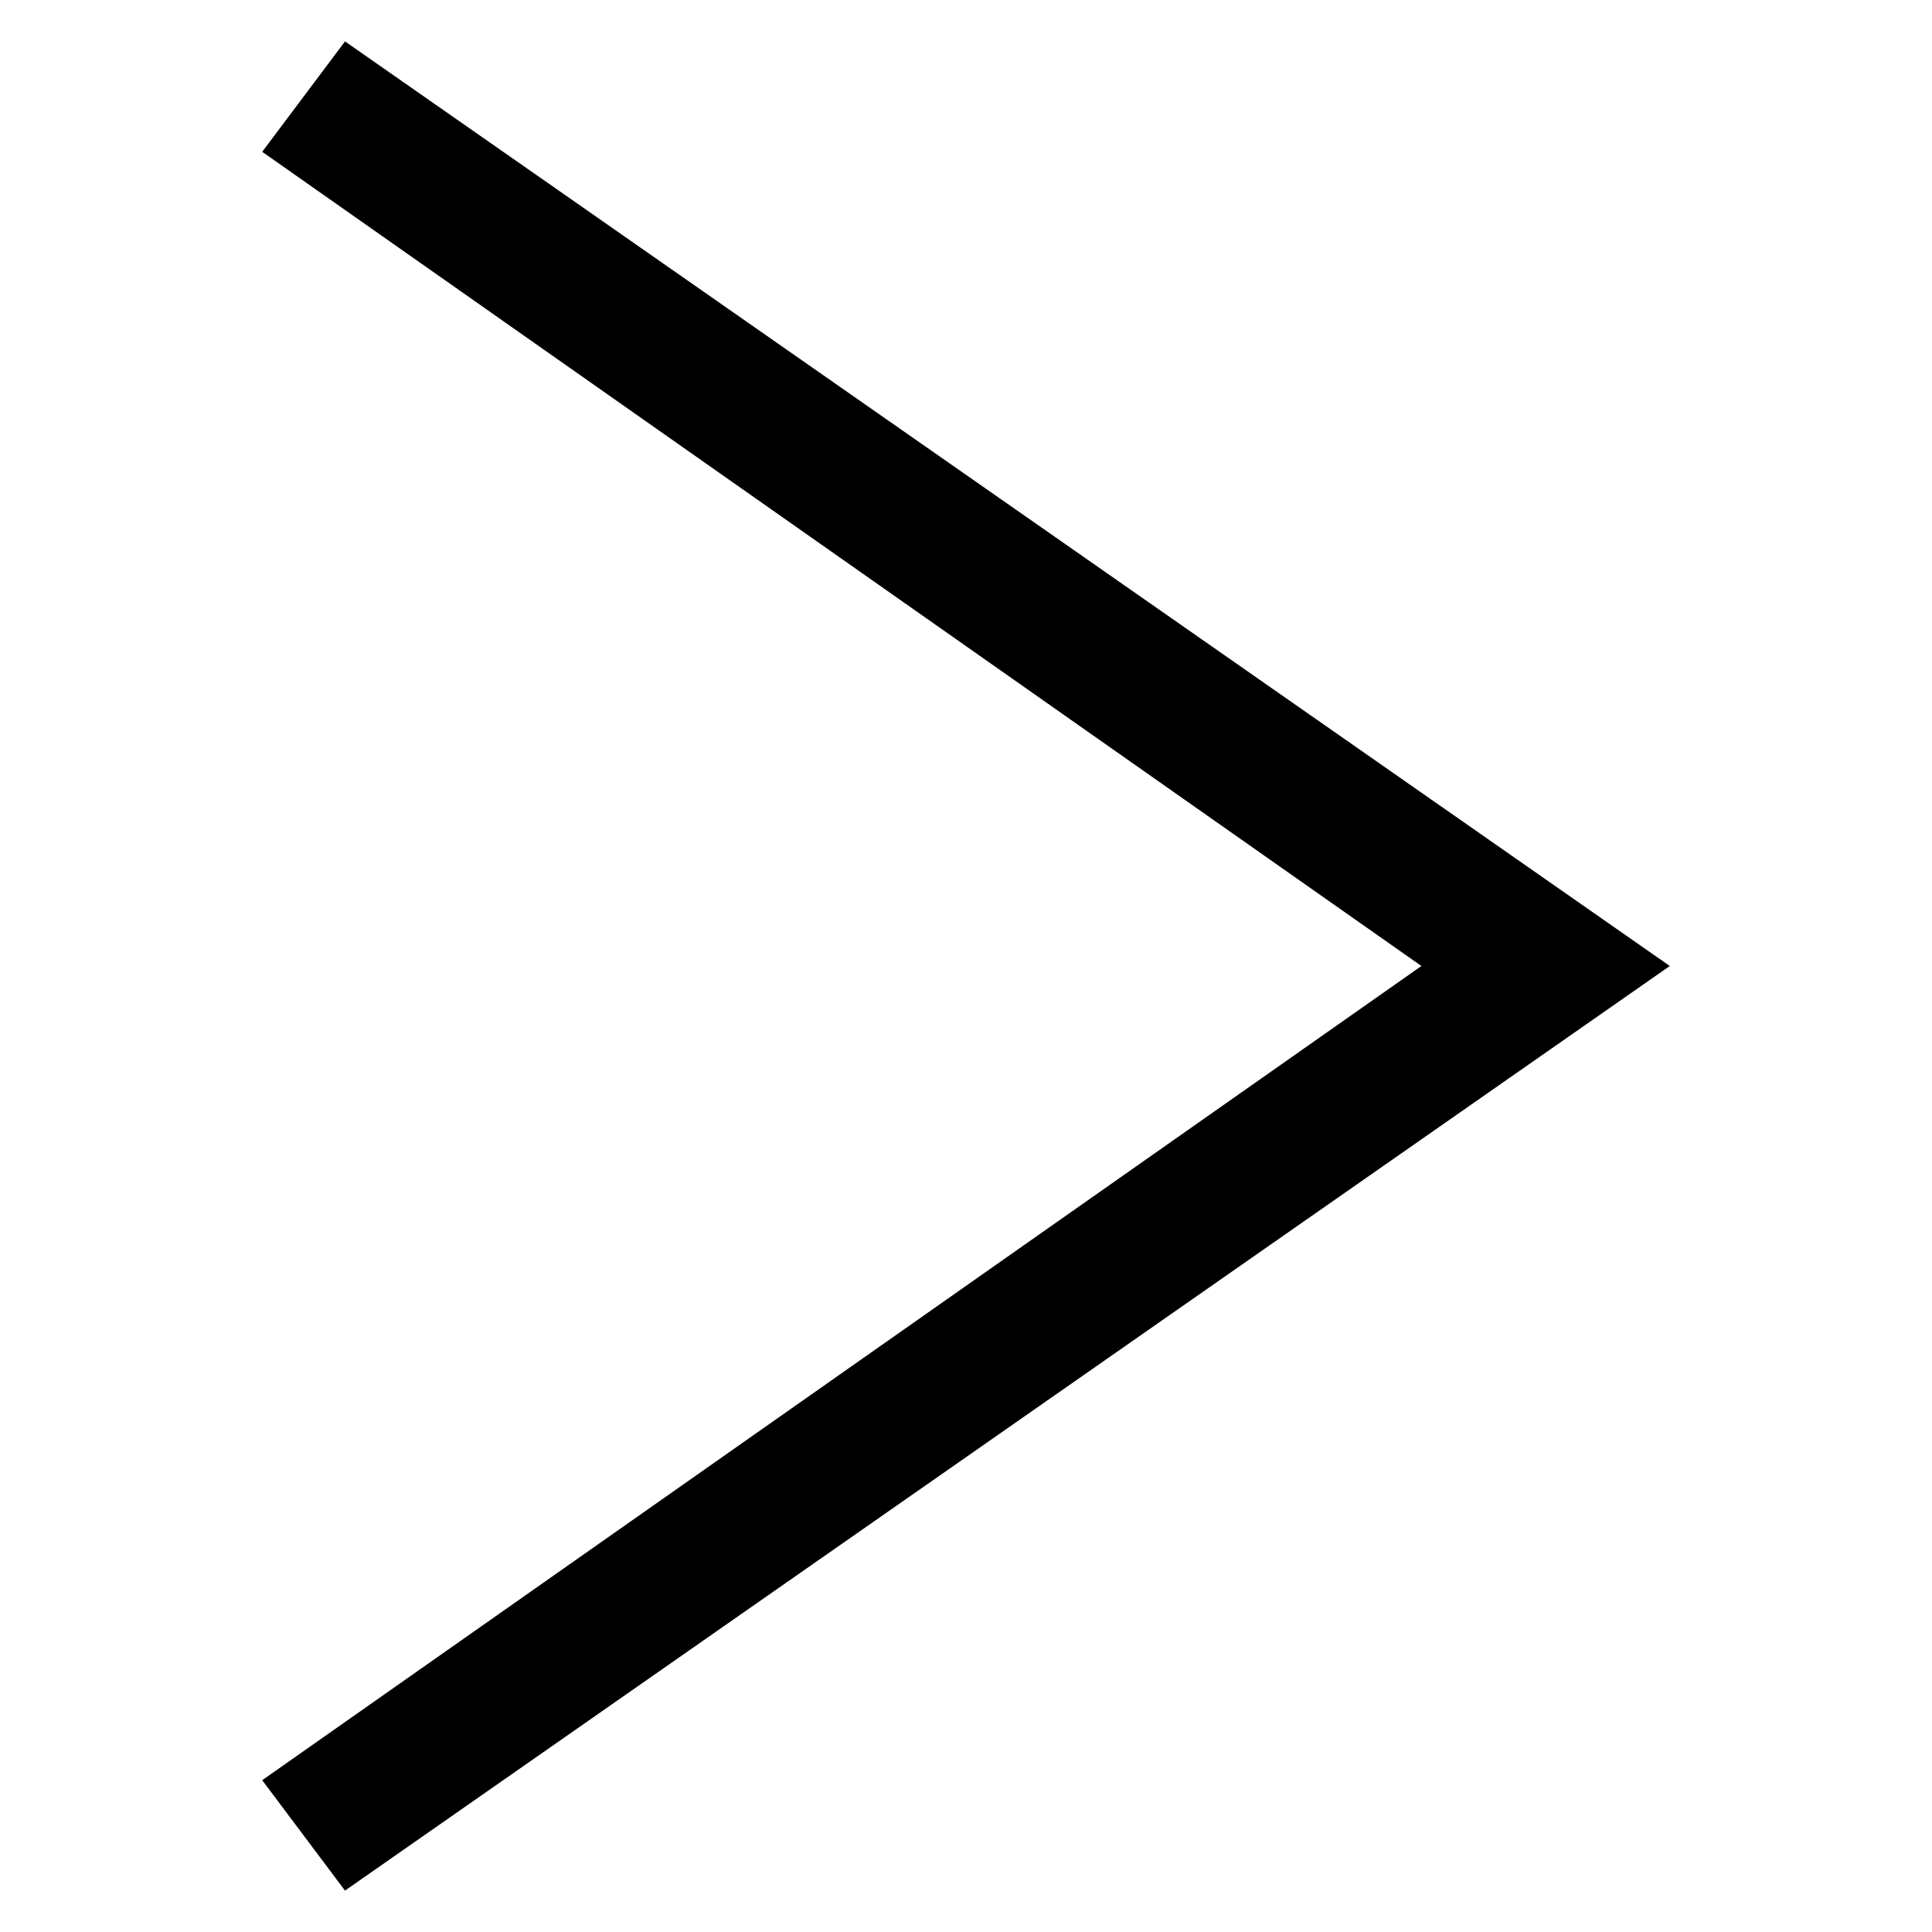
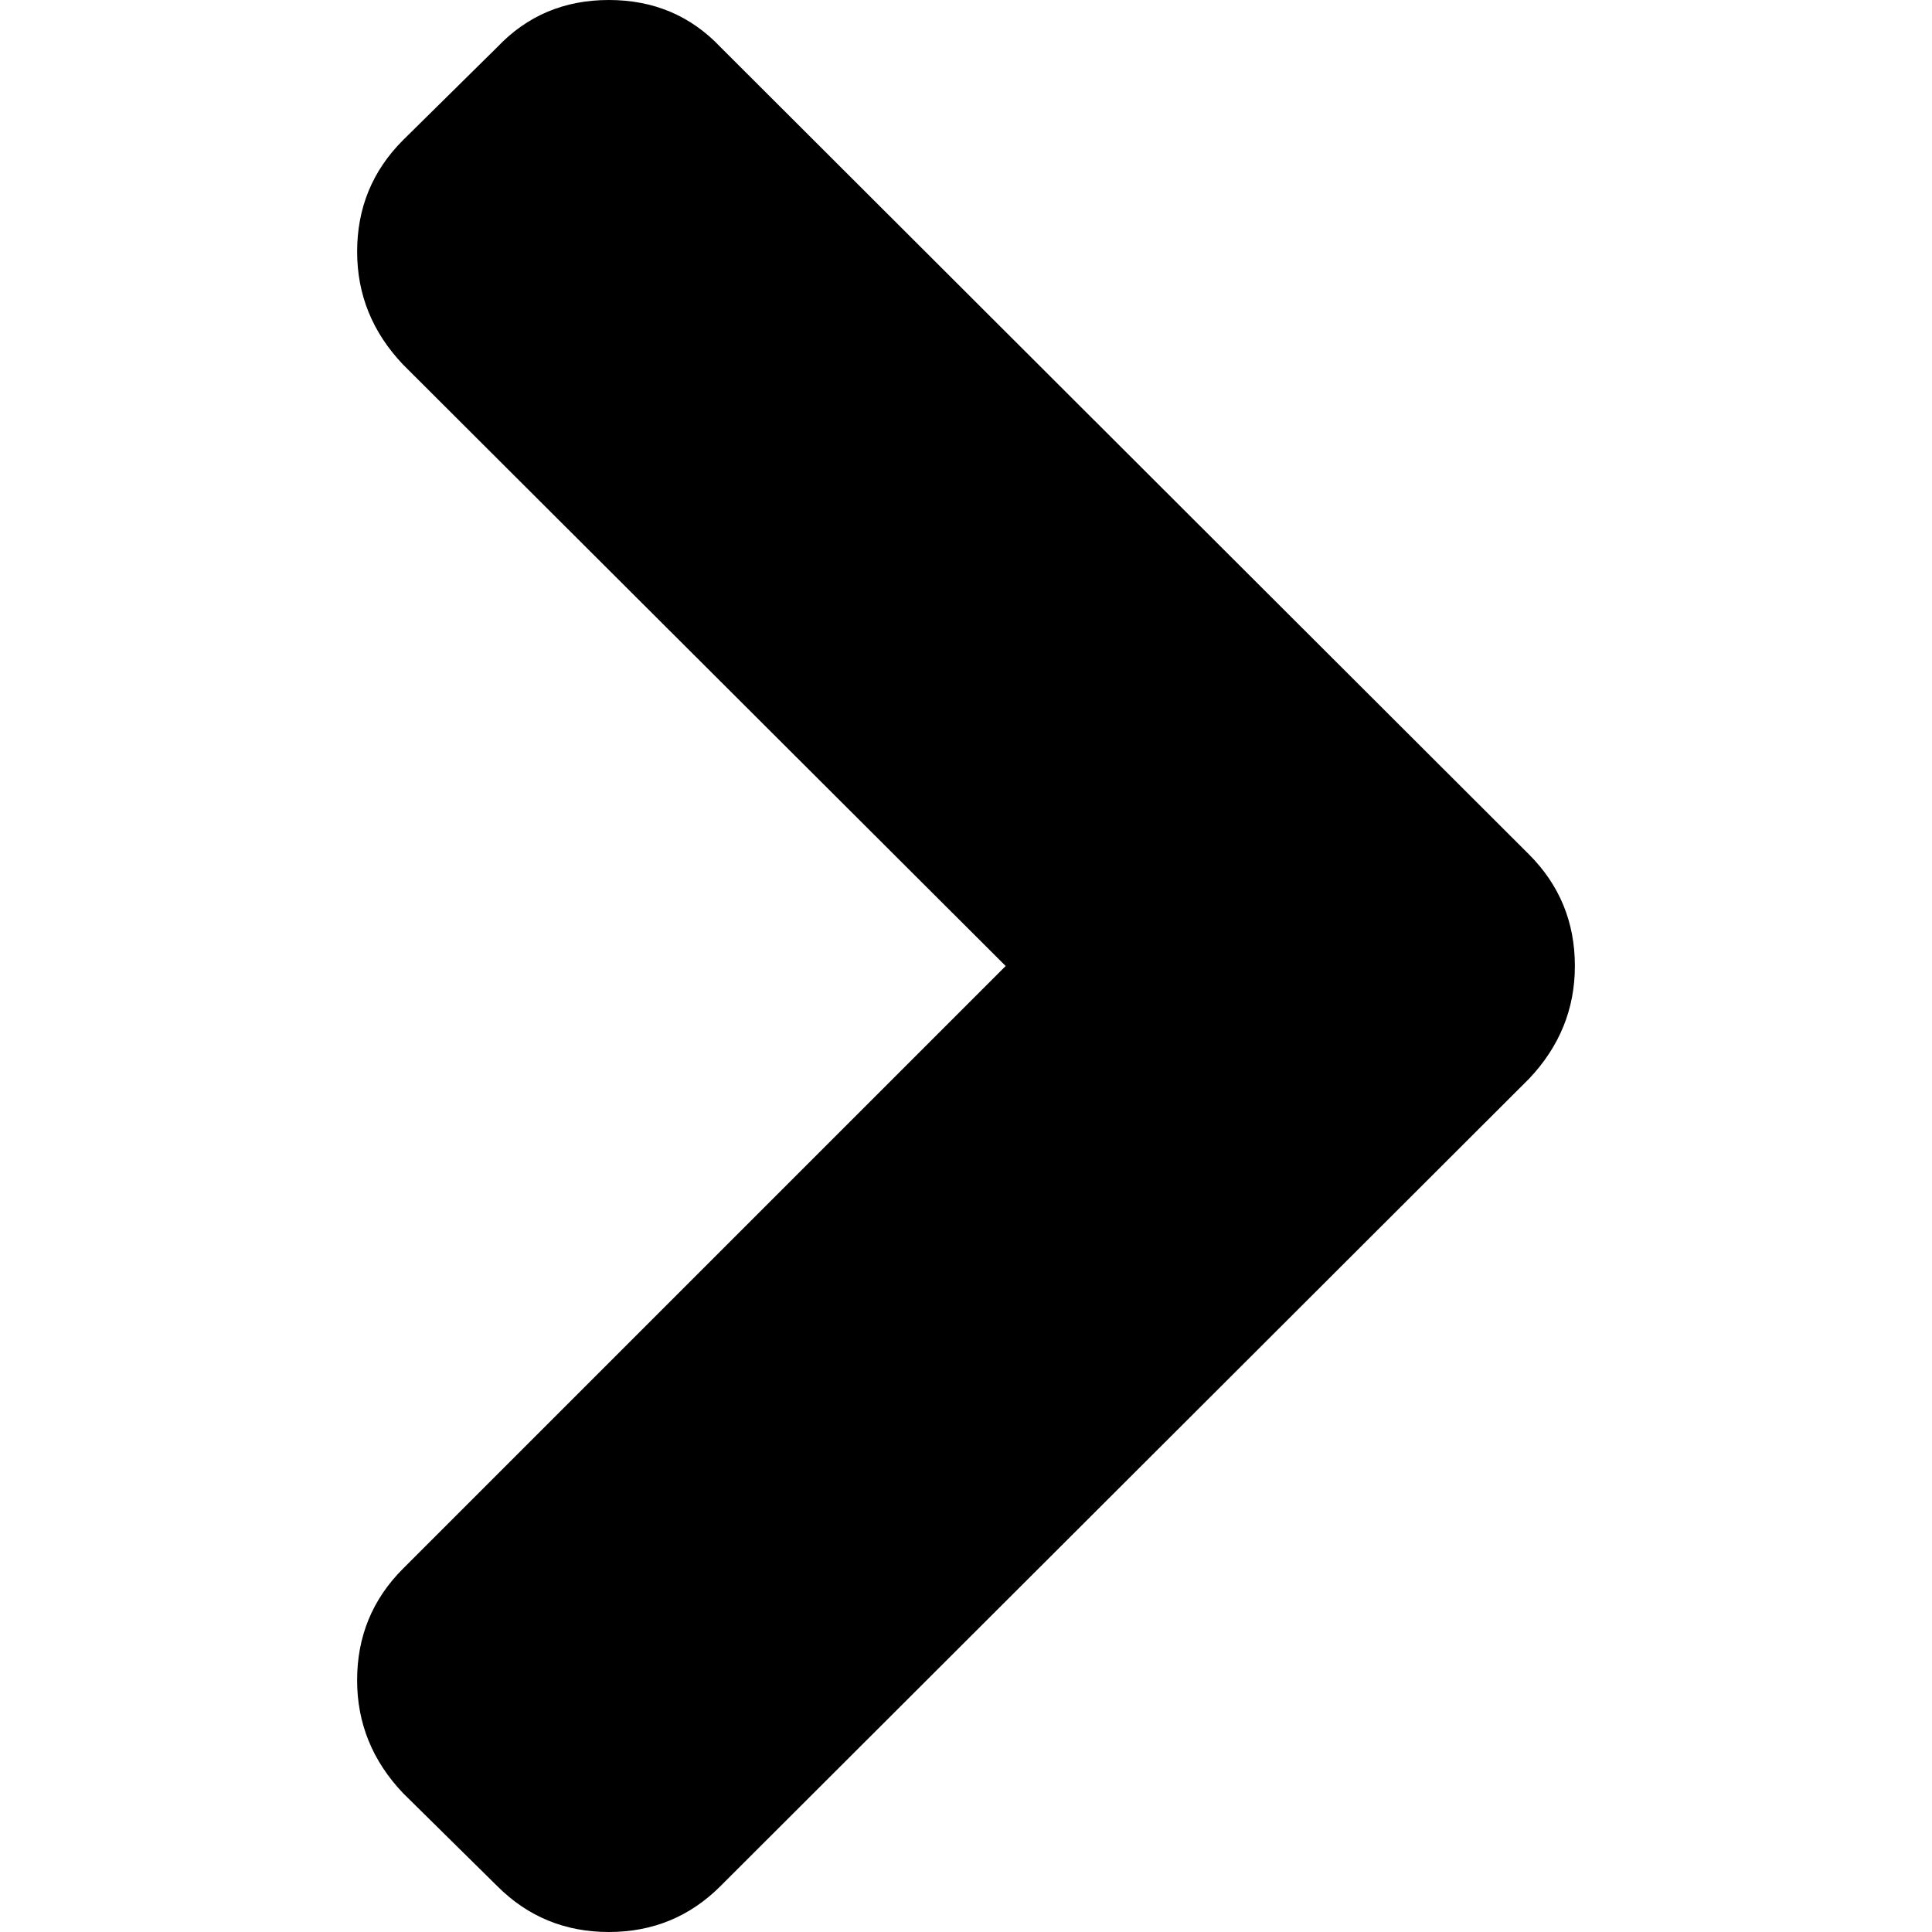
- <svg xmlns="http://www.w3.org/2000/svg" version="1.1" x="0px" y="0px" width="14px" height="14px" viewBox="0 0 14 14" enable-background="new 0 0 14 14" xml:space="preserve">
-   <g id="Layer_2">
+ <svg xmlns="http://www.w3.org/2000/svg" version="1.1" id="Capa_1" x="0px" y="0px" width="444.819px" height="444.819px" viewBox="0 0 444.819 444.819" style="enable-background:new 0 0 444.819 444.819;" xml:space="preserve">
+   <g>
+     <path d="M352.025,196.712L165.884,10.848C159.029,3.615,150.469,0,140.187,0c-10.282,0-18.842,3.619-25.697,10.848L92.792,32.264   c-7.044,7.043-10.566,15.604-10.566,25.692c0,9.897,3.521,18.56,10.566,25.981l138.753,138.473L92.786,361.168   c-7.042,7.043-10.564,15.604-10.564,25.693c0,9.896,3.521,18.562,10.564,25.98l21.7,21.413   c7.043,7.043,15.612,10.564,25.697,10.564c10.089,0,18.656-3.521,25.697-10.564l186.145-185.864   c7.046-7.423,10.571-16.084,10.571-25.981C362.597,212.321,359.071,203.755,352.025,196.712z" />
+   </g>
+   <g>
</g>
-   <g id="Layer_3">
+   <g>
</g>
-   <g id="Layer_4">
+   <g>
</g>
-   <g id="Layer_5">
+   <g>
</g>
-   <g id="Layer_6">
+   <g>
</g>
-   <g id="Layer_8">
+   <g>
</g>
-   <g id="Layer_9">
+   <g>
</g>
-   <g id="Layer_10">
+   <g>
</g>
-   <g id="Layer_11">
+   <g>
</g>
-   <g id="Layer_12">
+   <g>
</g>
-   <g id="Layer_13">
+   <g>
</g>
-   <g id="Layer_14">
+   <g>
</g>
-   <g id="Layer_15">
+   <g>
</g>
-   <g id="Layer_16">
+   <g>
</g>
-   <g id="Layer_17">
- </g>
-   <g id="Layer_18">
- </g>
-   <g id="Layer_19">
- </g>
-   <g id="Layer_20">
- </g>
-   <g id="Layer_21">
- </g>
-   <g id="Layer_24">
- </g>
-   <g id="Layer_25">
- </g>
-   <g id="Layer_26">
- </g>
-   <g id="Layer_27">
- </g>
-   <g id="Layer_28">
- </g>
-   <g id="Layer_29">
- </g>
-   <g id="Layer_47">
- </g>
-   <g id="Layer_30">
- </g>
-   <g id="Layer_31">
- </g>
-   <g id="Layer_32">
- </g>
-   <g id="Layer_33">
- </g>
-   <g id="Layer_34">
- </g>
-   <g id="Layer_35">
- </g>
-   <g id="Layer_36">
- </g>
-   <g id="Layer_37">
- </g>
-   <g id="Layer_38">
- </g>
-   <g id="Layer_39">
- </g>
-   <g id="Layer_40">
- </g>
-   <g id="Layer_41">
-     <g>
-       <polygon points="2.5,13.7 1.9,12.9 10.3,7 1.9,1.1 2.5,0.3 12.1,7   " />
-     </g>
-   </g>
-   <g id="Layer_42">
- </g>
-   <g id="Layer_43">
- </g>
-   <g id="Layer_44">
- </g>
-   <g id="Layer_45">
- </g>
-   <g id="Layer_46">
+   <g>
</g>
</svg>
